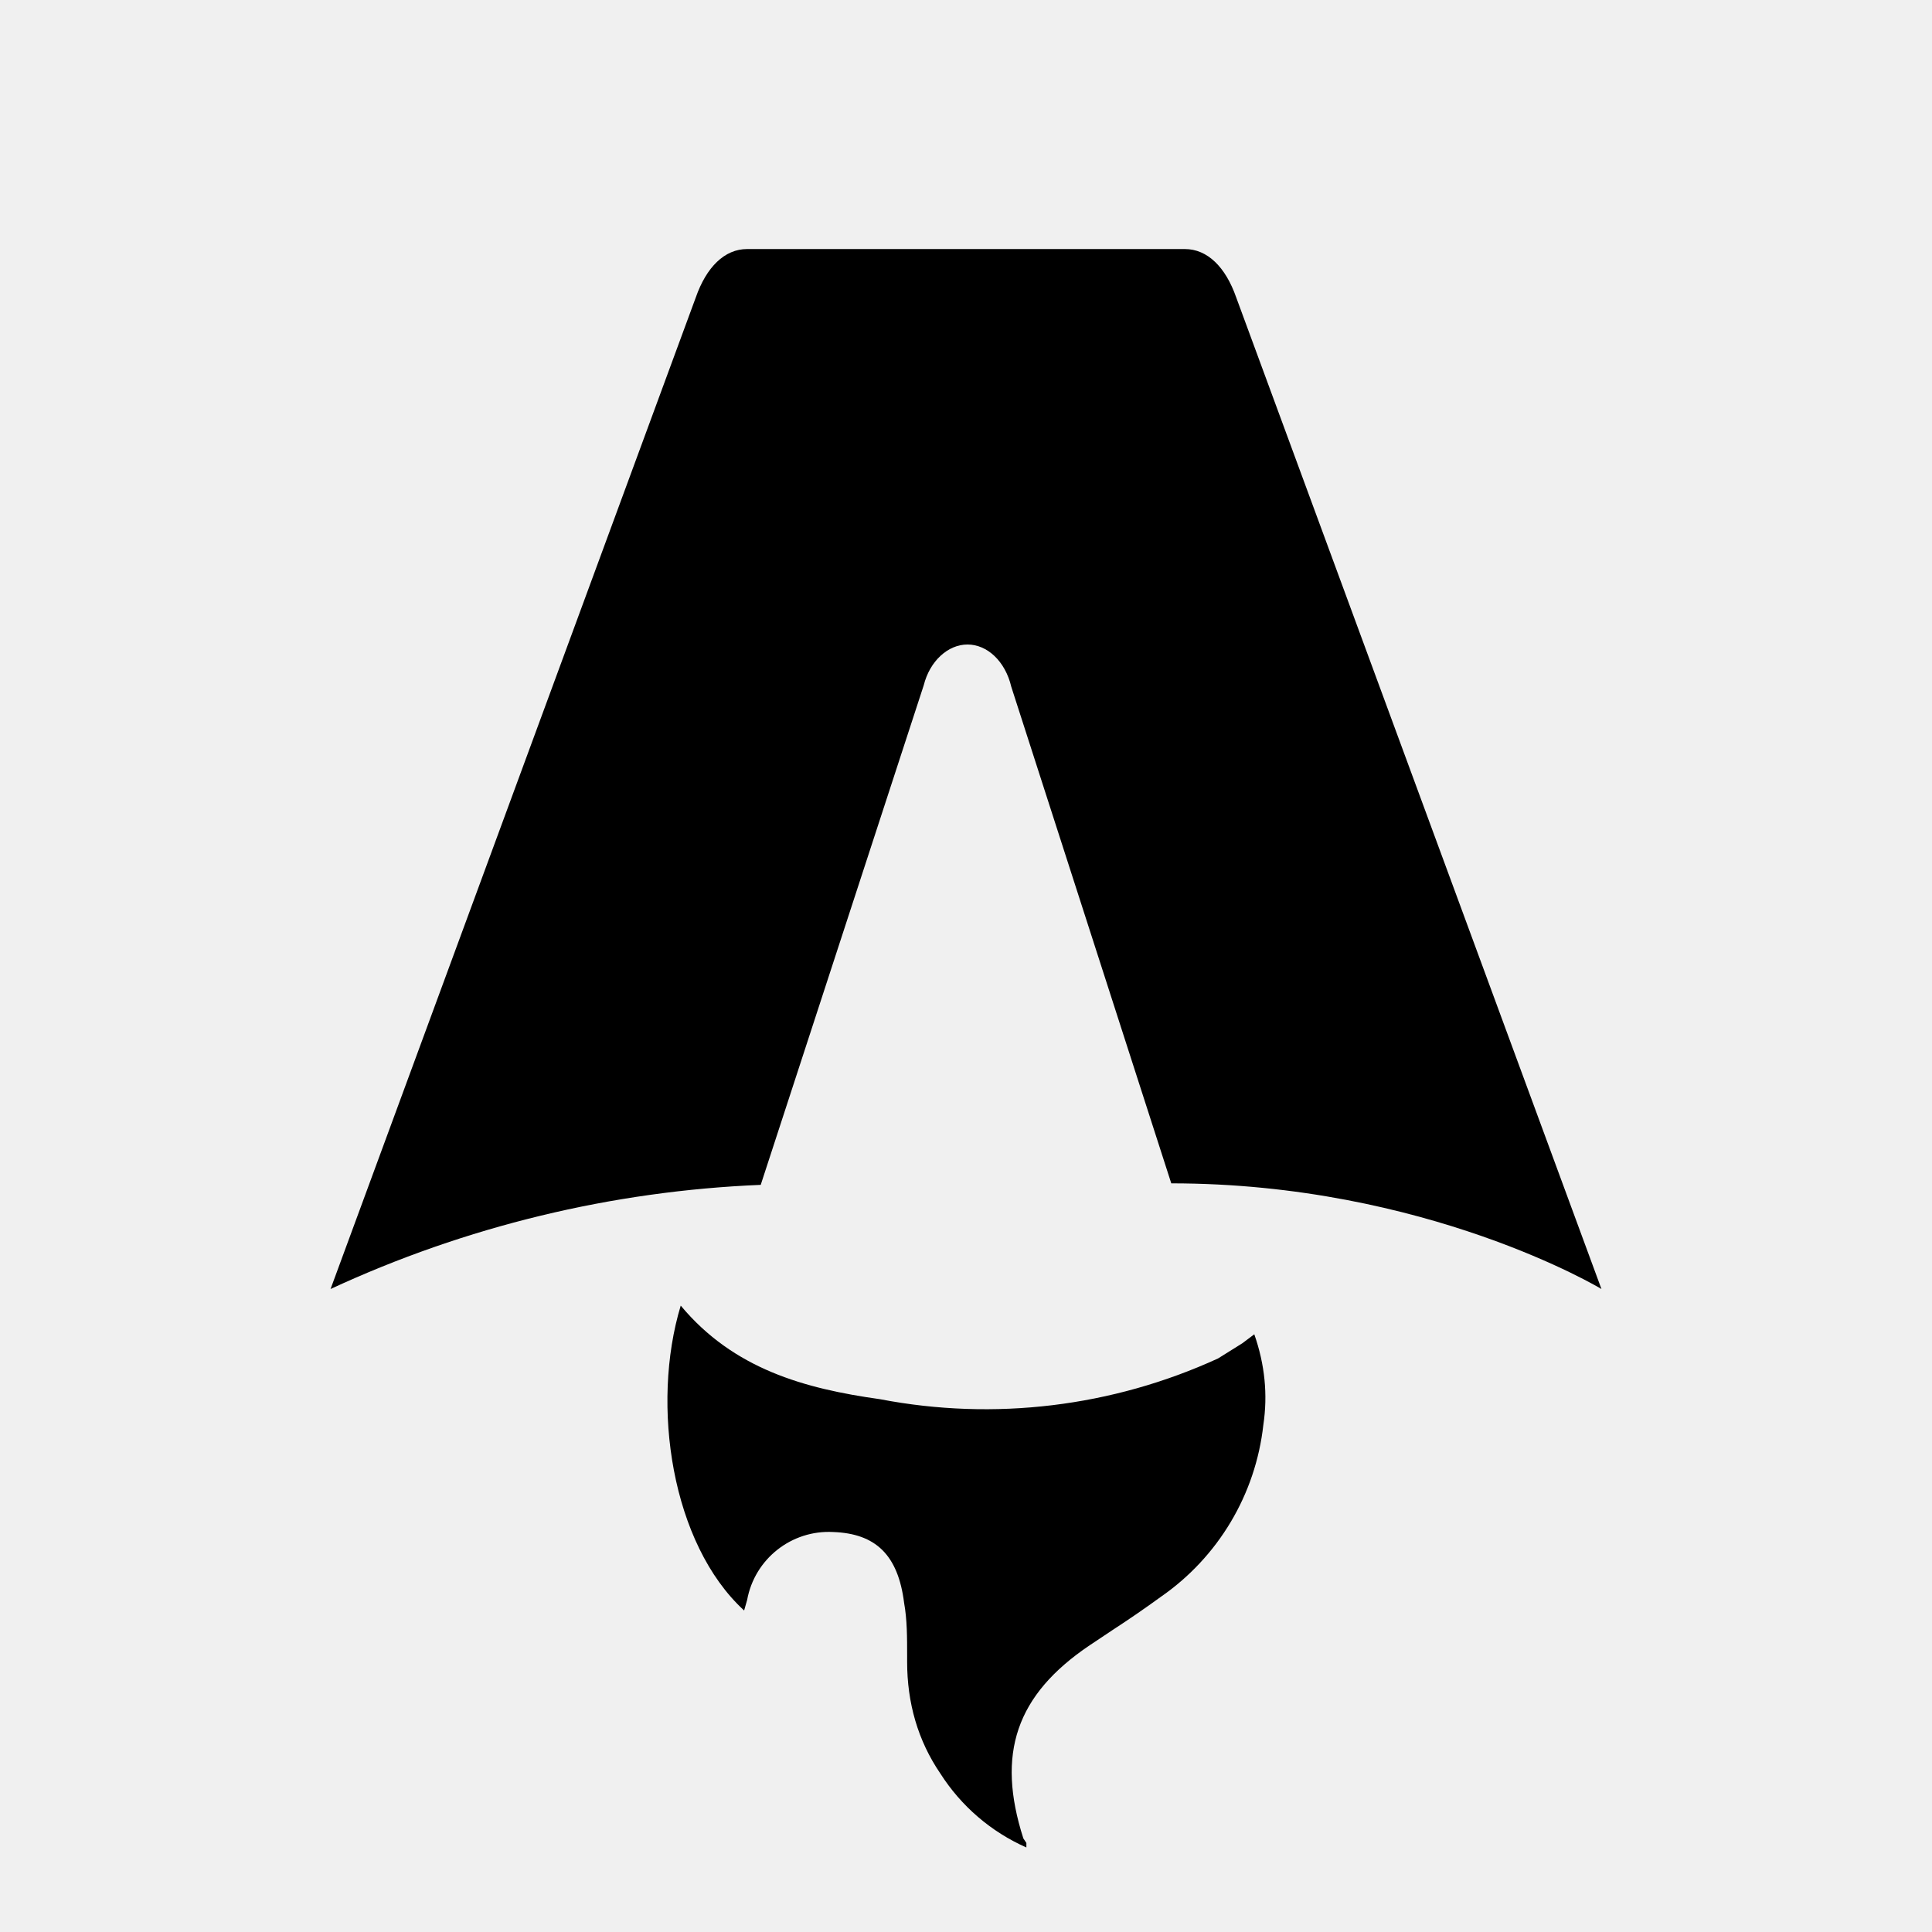
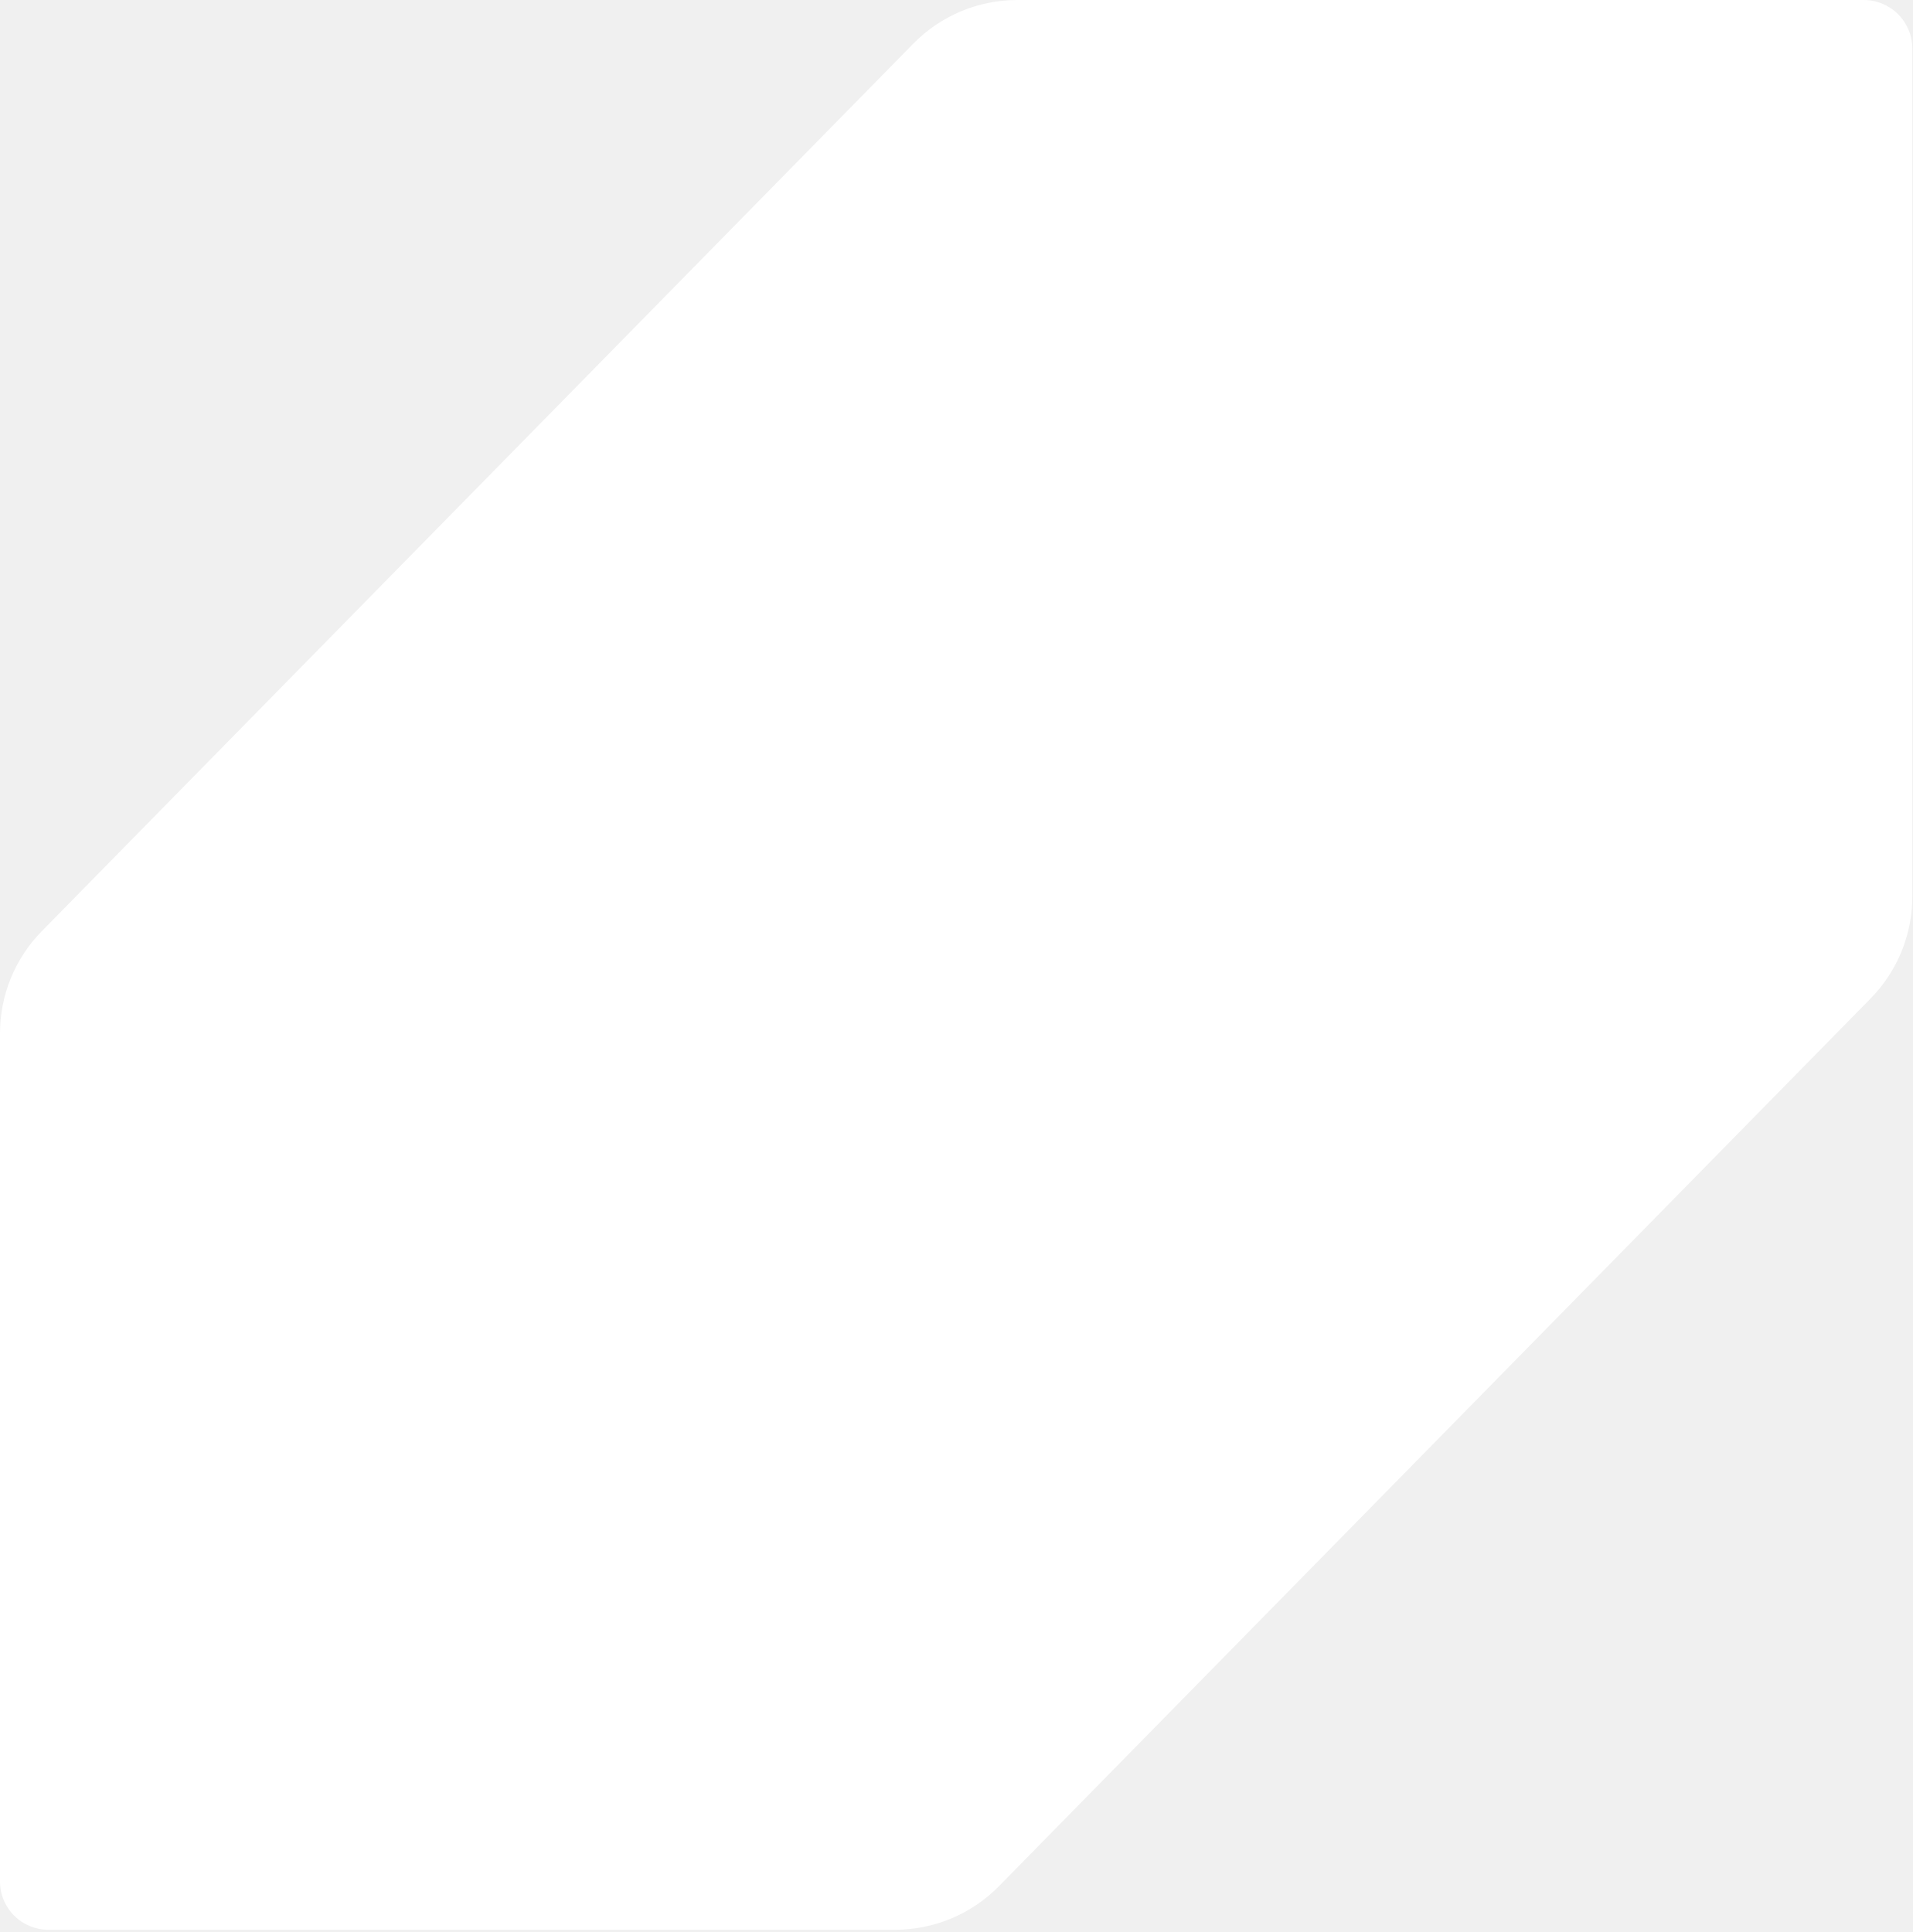
- <svg xmlns="http://www.w3.org/2000/svg" fill="none" viewBox="0 0 128 128">
-   <path d="M50.4 78.5a75.1 75.1 0 0 0-28.5 6.9l24.2-65.7c.7-2 1.9-3.2 3.4-3.2h29c1.5 0 2.7 1.2 3.4 3.2l24.2 65.7s-11.6-7-28.5-7L67 45.5c-.4-1.7-1.6-2.8-2.9-2.8-1.3 0-2.5 1.1-2.9 2.7L50.4 78.5Zm-1.1 28.2Zm-4.2-20.2c-2 6.6-.6 15.8 4.2 20.2a17.5 17.5 0 0 1 .2-.7 5.5 5.5 0 0 1 5.7-4.5c2.8.1 4.3 1.5 4.7 4.7.2 1.1.2 2.3.2 3.5v.4c0 2.7.7 5.2 2.2 7.4a13 13 0 0 0 5.7 4.9v-.3l-.2-.3c-1.8-5.6-.5-9.5 4.4-12.8l1.5-1a73 73 0 0 0 3.2-2.2 16 16 0 0 0 6.8-11.4c.3-2 .1-4-.6-6l-.8.6-1.6 1a37 37 0 0 1-22.4 2.7c-5-.7-9.7-2-13.2-6.2Z" />
-   <style>
-         path { fill: #000; }
-         @media (prefers-color-scheme: dark) {
-             path { fill: #FFF; }
-         }
-     </style>
+ <svg xmlns="http://www.w3.org/2000/svg" width="100%" height="100%" viewBox="0 0 394 398" version="1.1" xml:space="preserve" style="fill-rule:evenodd;clip-rule:evenodd;stroke-linejoin:round;stroke-miterlimit:2;">
+   <g transform="matrix(1,0,0,1,-343.059,-341.23)">
+     <g transform="matrix(9.08794e-17,-1.48417,1.48417,9.08794e-17,-157.774,826.879)">
+       <path d="M65.418,476.085C61.547,472.285 59.366,467.087 59.366,461.662C59.366,437.108 59.366,366.308 59.366,344.156C59.366,342.377 60.072,340.671 61.33,339.413C62.588,338.156 64.294,337.449 66.073,337.449L183.796,337.449C189.093,337.449 194.178,339.528 197.957,343.238C220.173,365.049 298.69,442.135 321.166,464.201C325.037,468.002 327.218,473.2 327.218,478.625C327.218,503.168 327.218,573.914 327.218,596.1C327.218,597.887 326.509,599.601 325.245,600.864C323.981,602.128 322.268,602.838 320.481,602.838L202.788,602.838C197.491,602.838 192.406,600.759 188.627,597.048C166.411,575.238 87.894,498.152 65.418,476.085Z" style="fill:white;" />
+     </g>
+   </g>
</svg>
